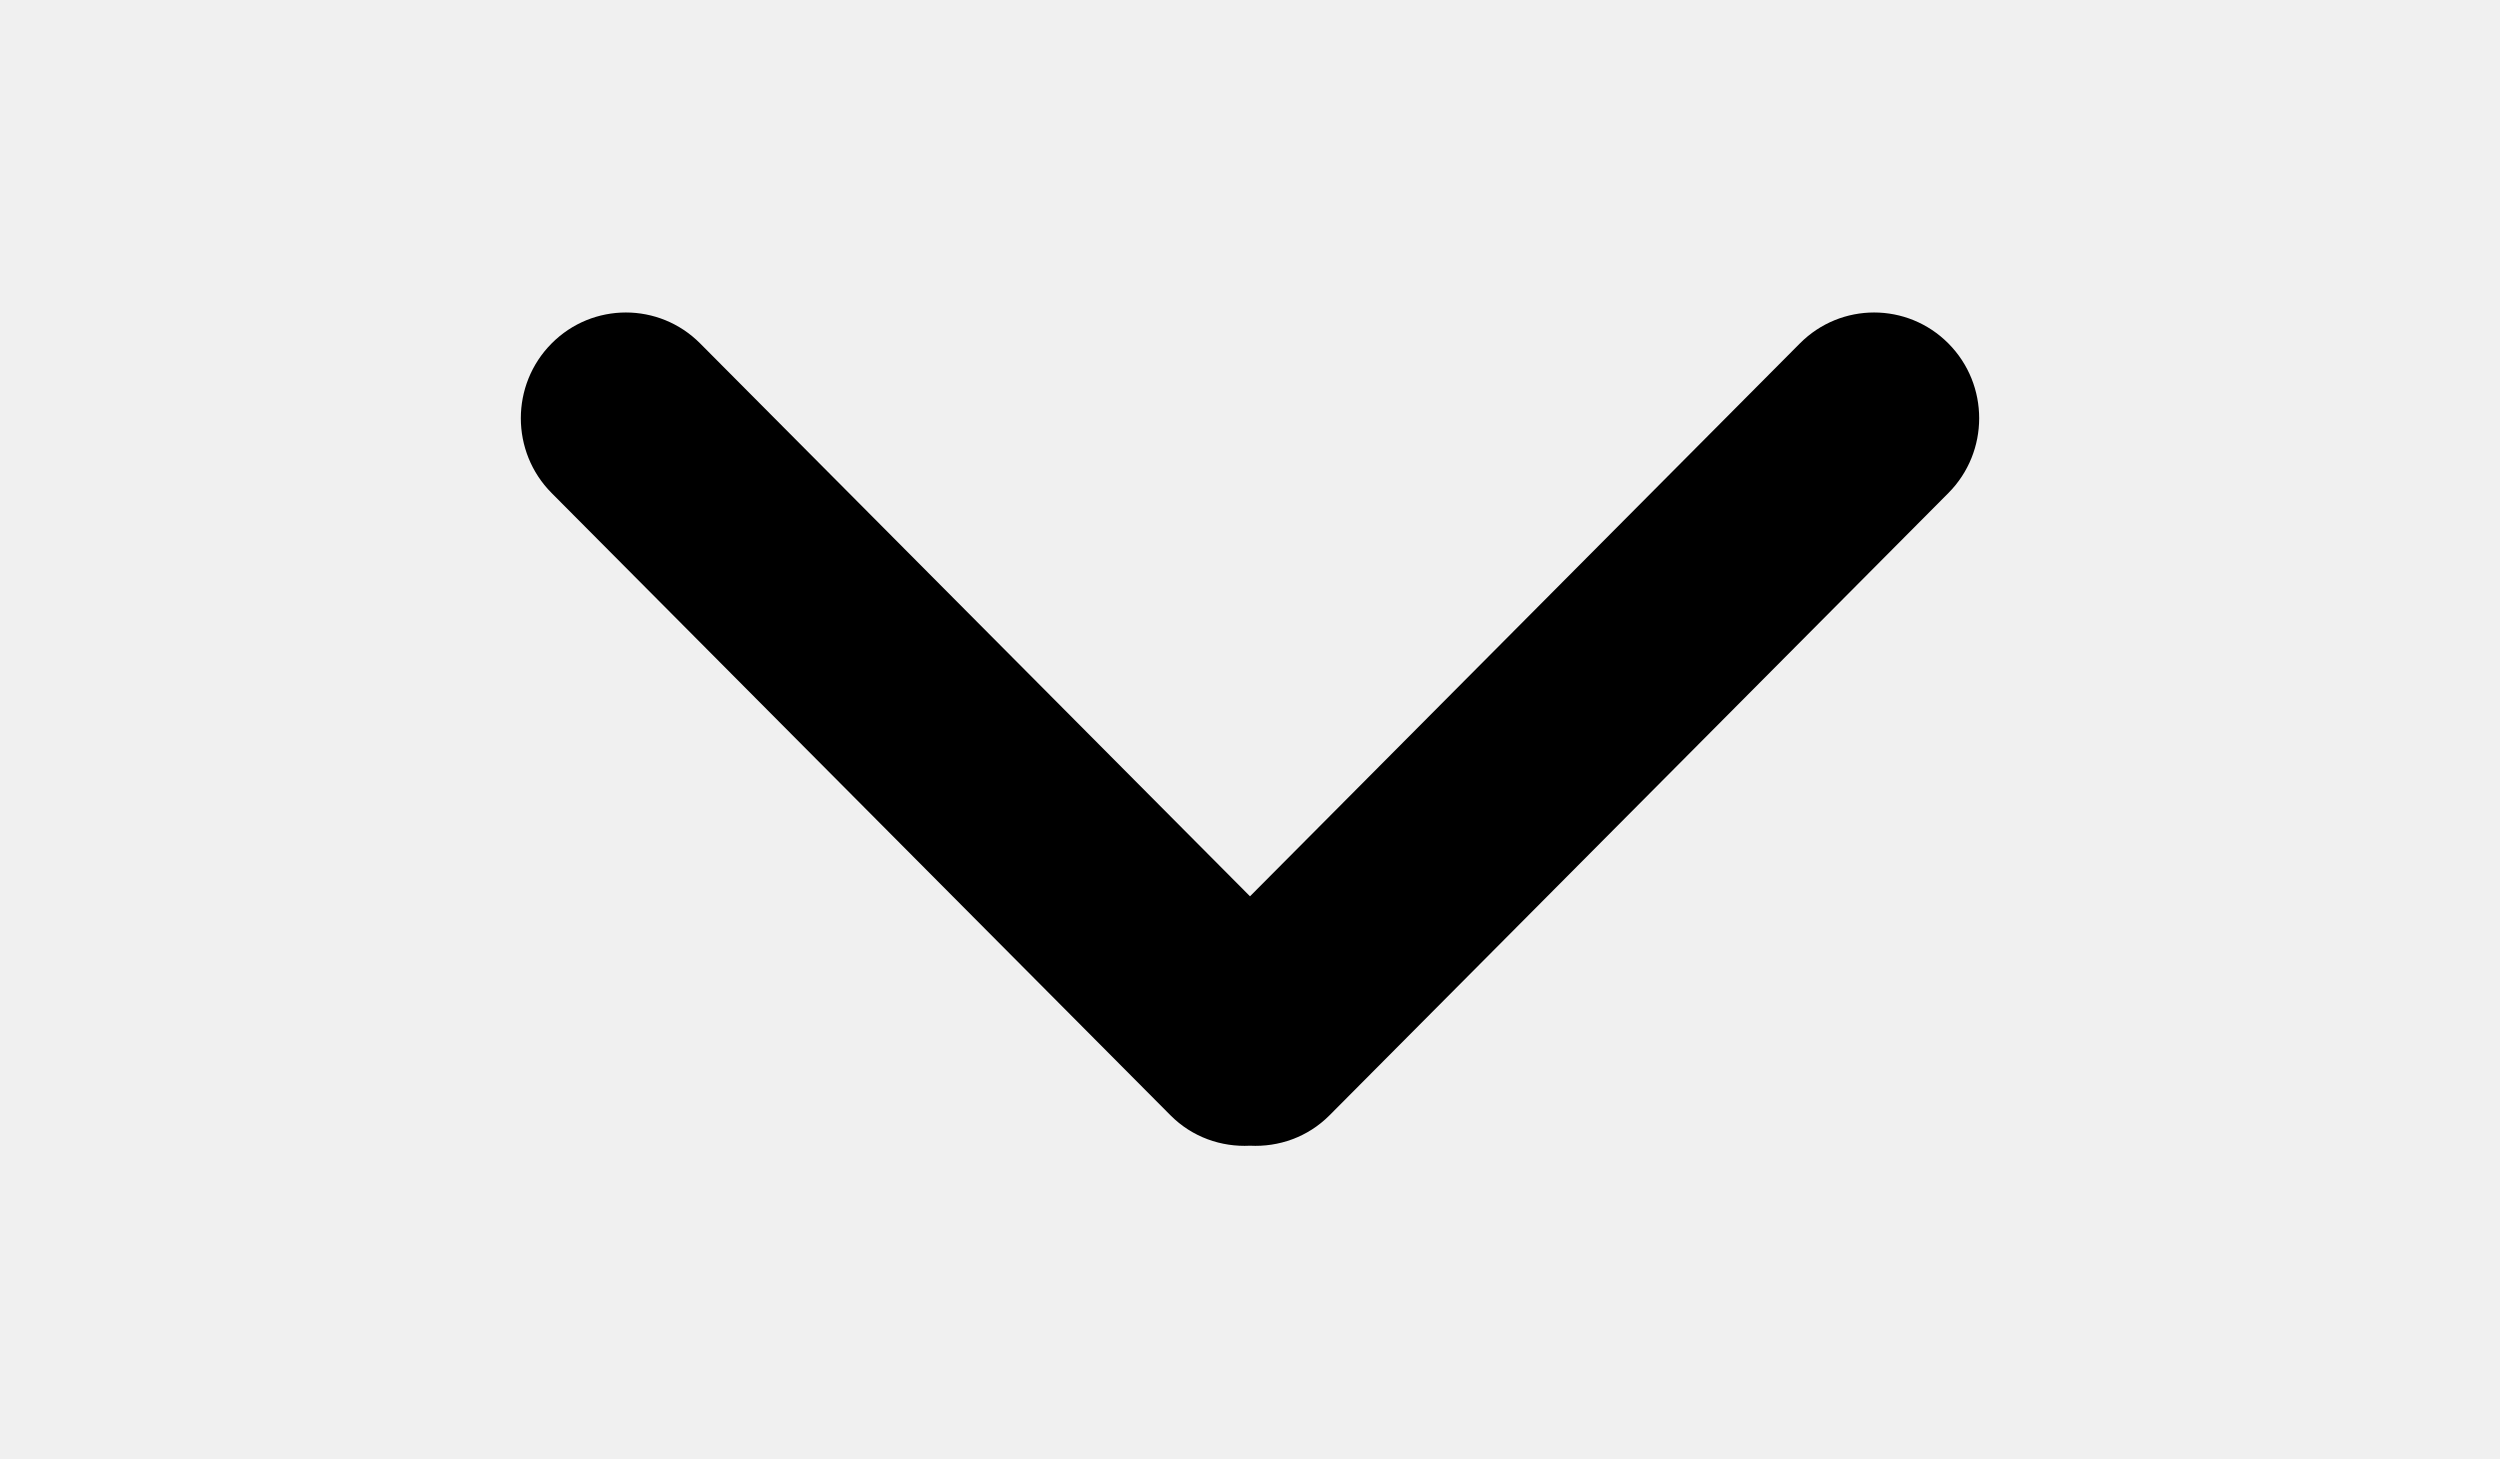
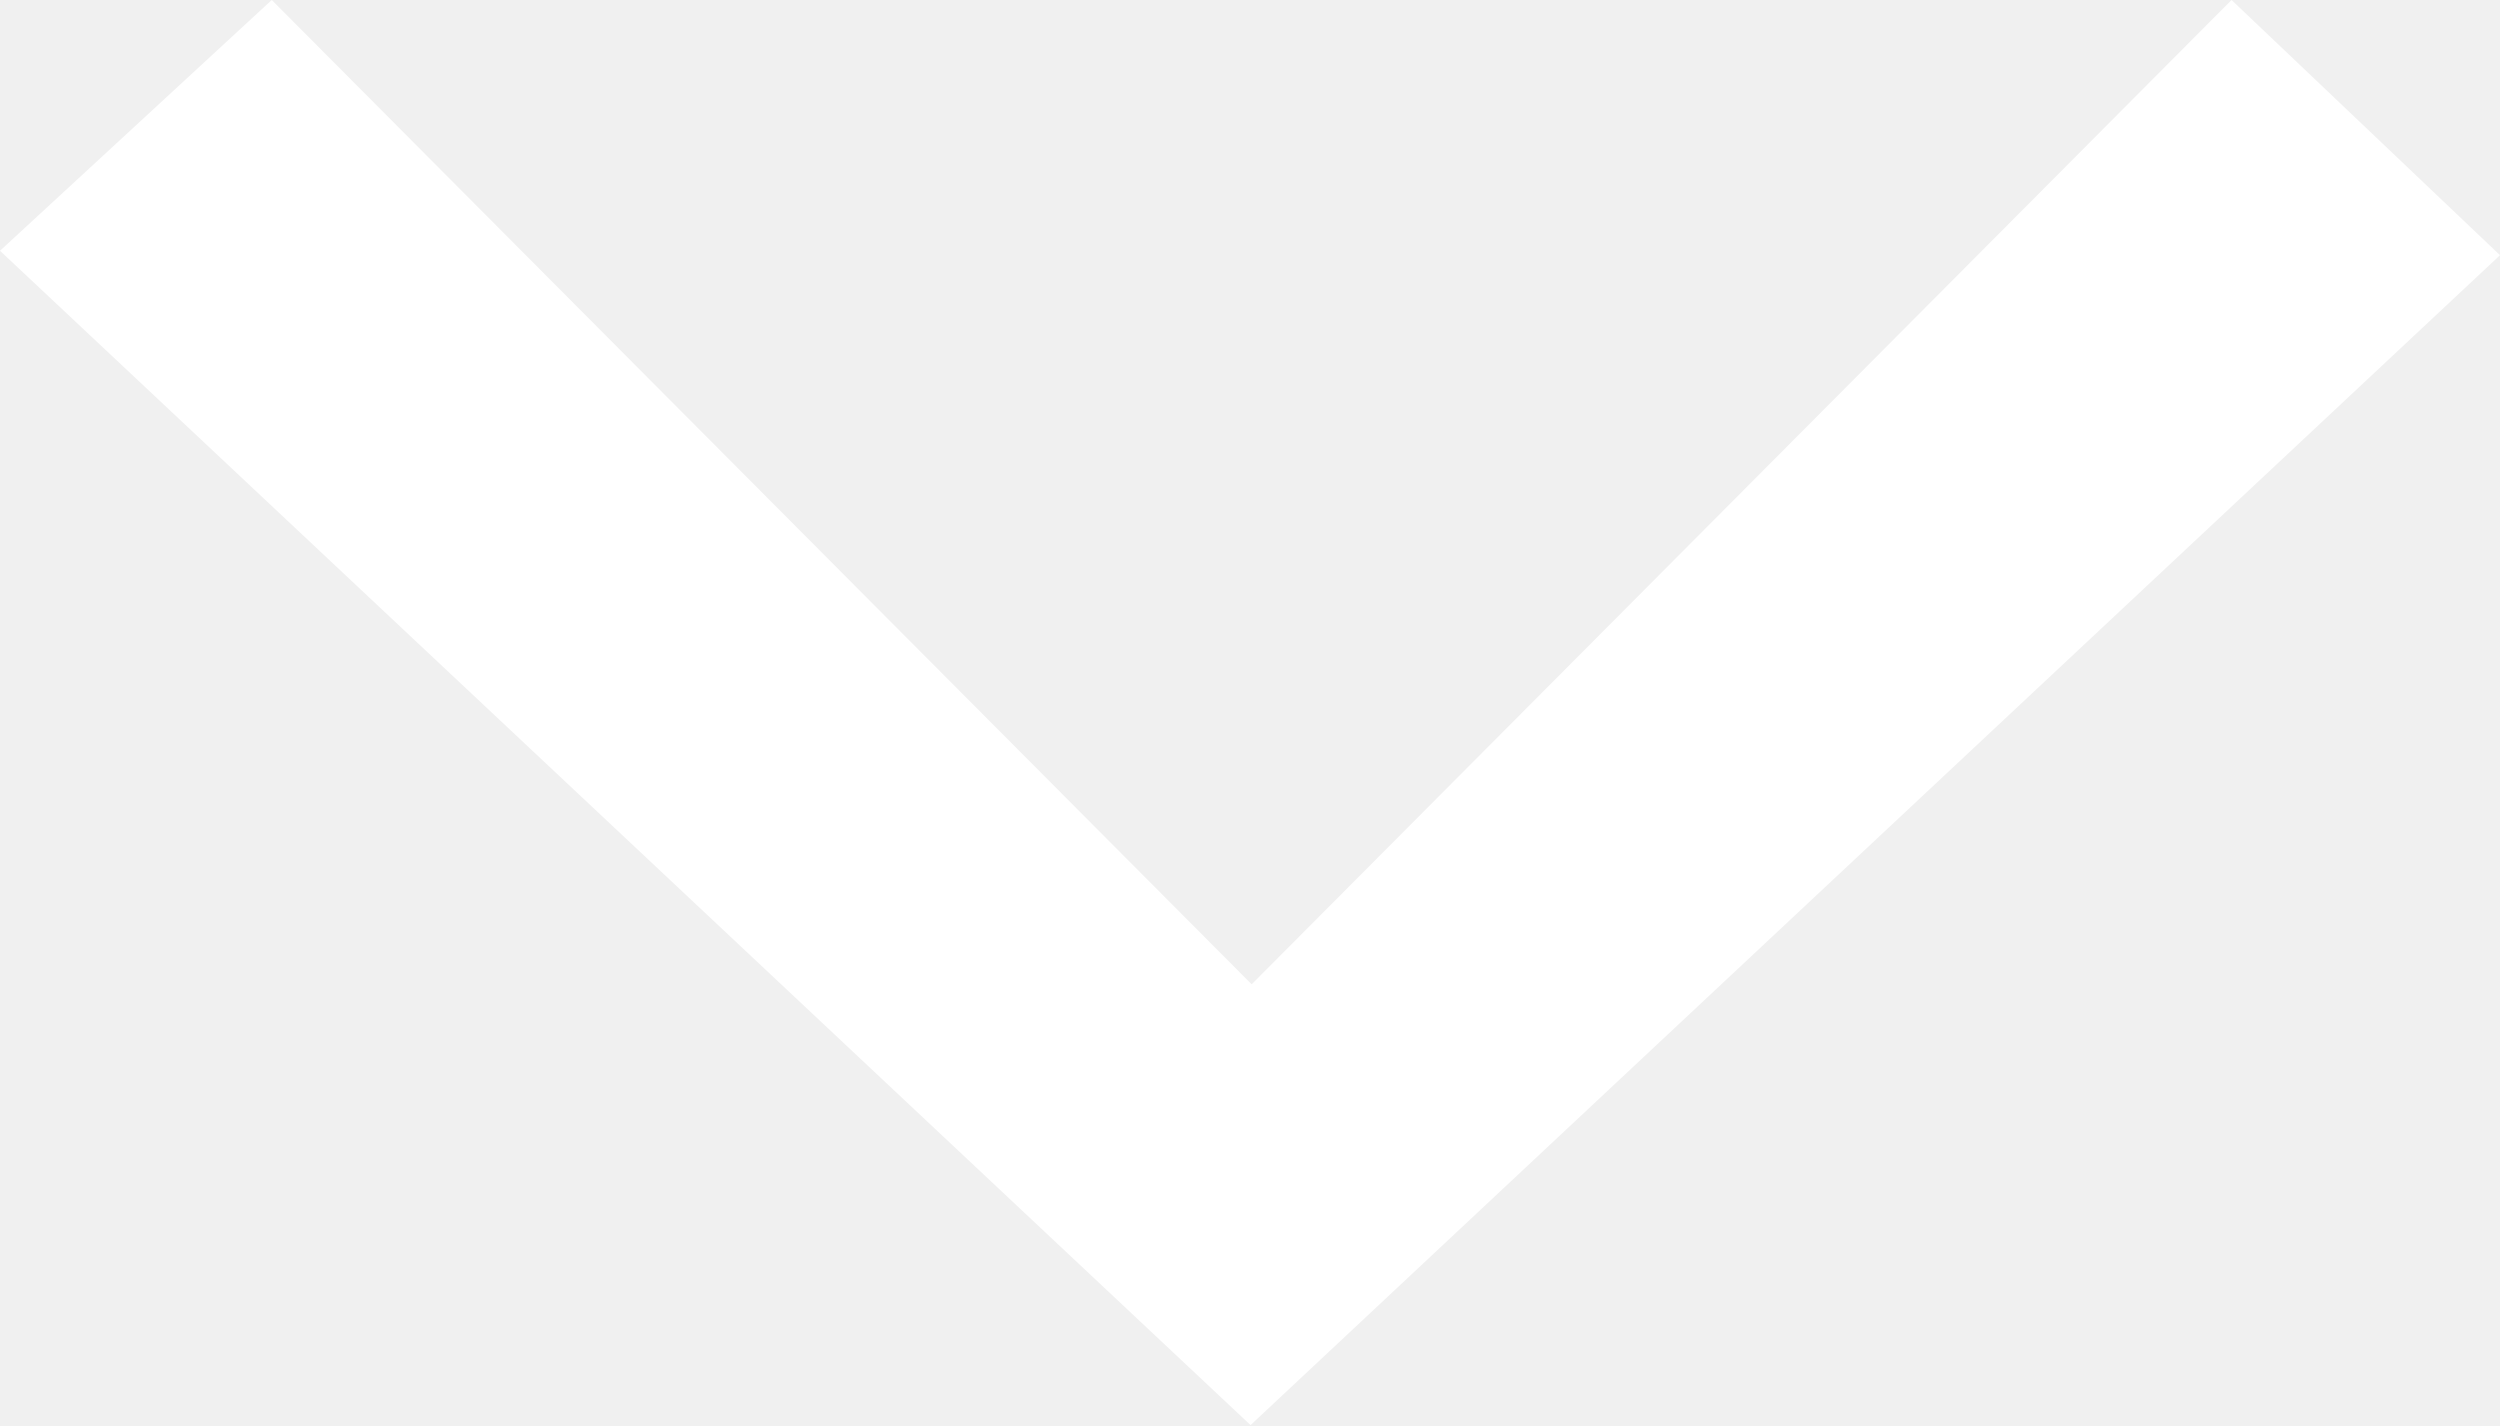
- <svg xmlns="http://www.w3.org/2000/svg" version="1.1" id="Capa_1" x="0px" y="0px" width="960px" height="560px" viewBox="0 0 960 560" enable-background="new 0 0 960 560" xml:space="preserve">
-   <g id="Rounded_Rectangle_33_copy_4_1_">
-     <path d="M480,344.181L268.869,131.889c-15.756-15.859-41.3-15.859-57.054,0c-15.754,15.857-15.754,41.57,0,57.431l237.632,238.937   c8.395,8.451,19.562,12.254,30.553,11.698c10.993,0.556,22.159-3.247,30.555-11.698l237.631-238.937   c15.756-15.86,15.756-41.571,0-57.431s-41.299-15.859-57.051,0L480,344.181z" />
-   </g>
+ <svg xmlns="http://www.w3.org/2000/svg" width="2263" height="1290" viewBox="0 0 2263 1290">
+   <defs>
+     <style>
+       .cls-1 {
+         fill: #fff;
+         fill-rule: evenodd;
+       }
+     </style>
+   </defs>
+   <path class="cls-1" d="M2000,1434l887-891,243,231L1999,1833,867,770l246-227Z" transform="translate(-867 -543)" />
</svg>
